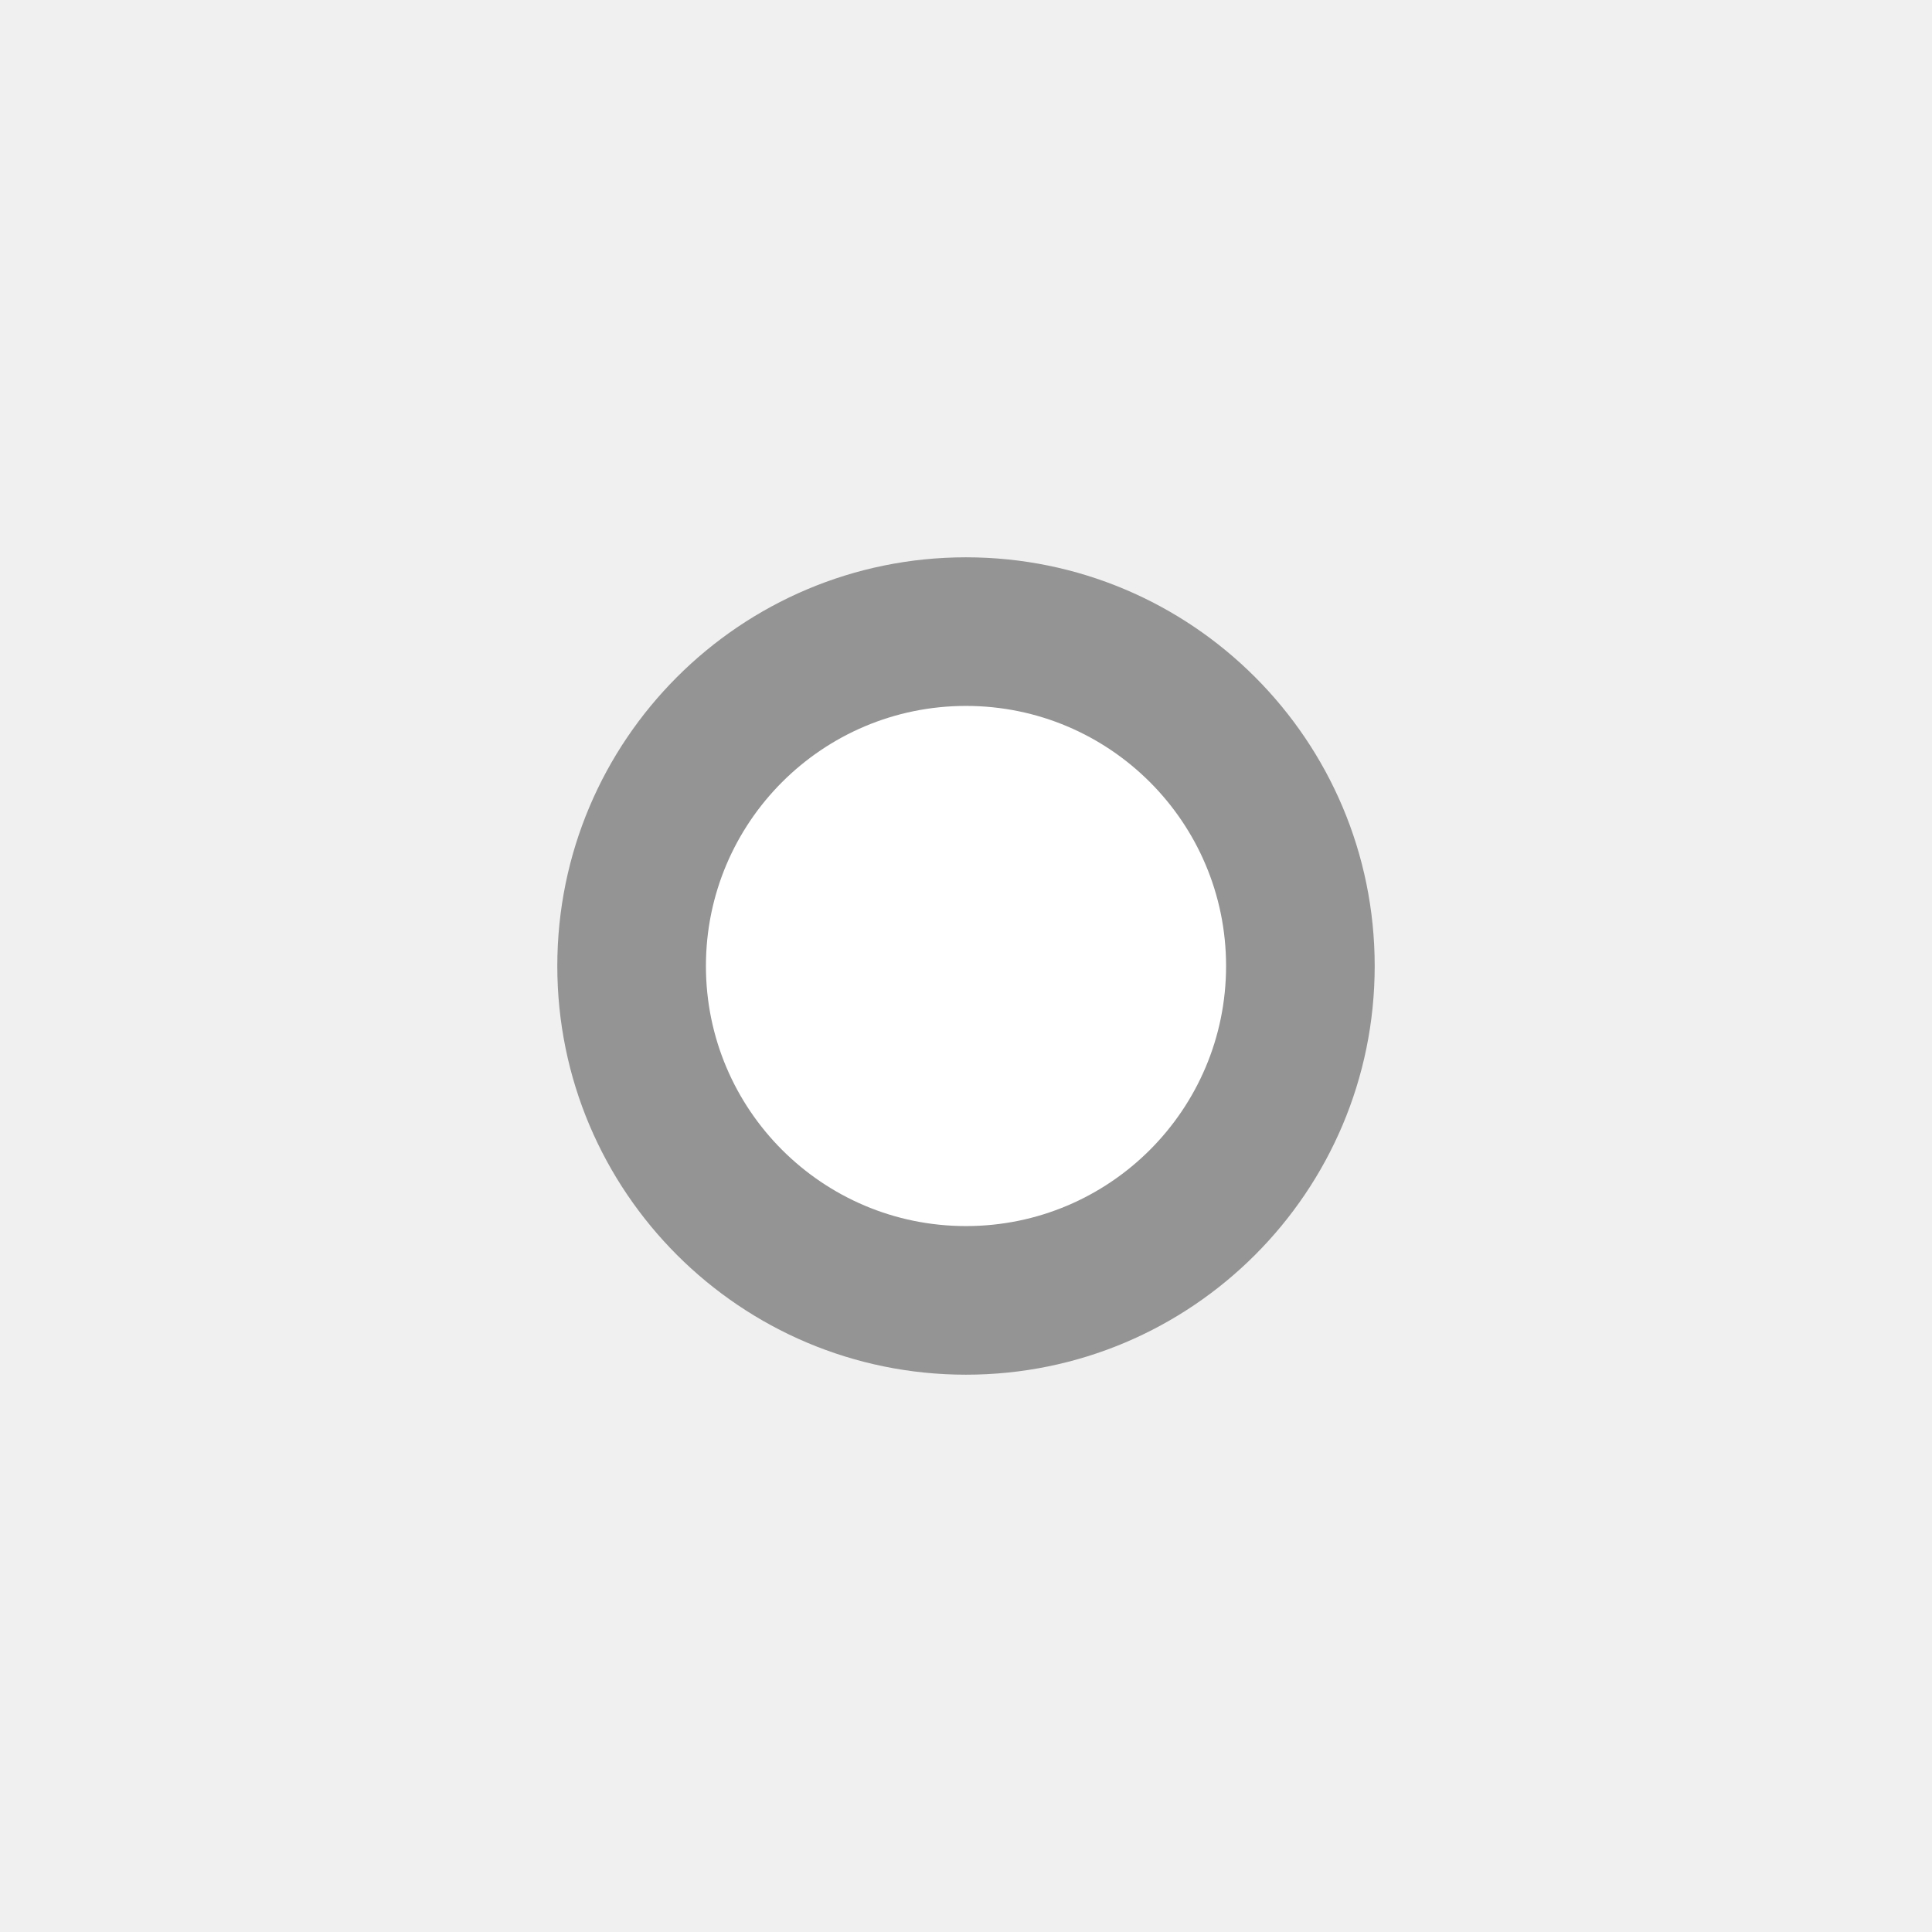
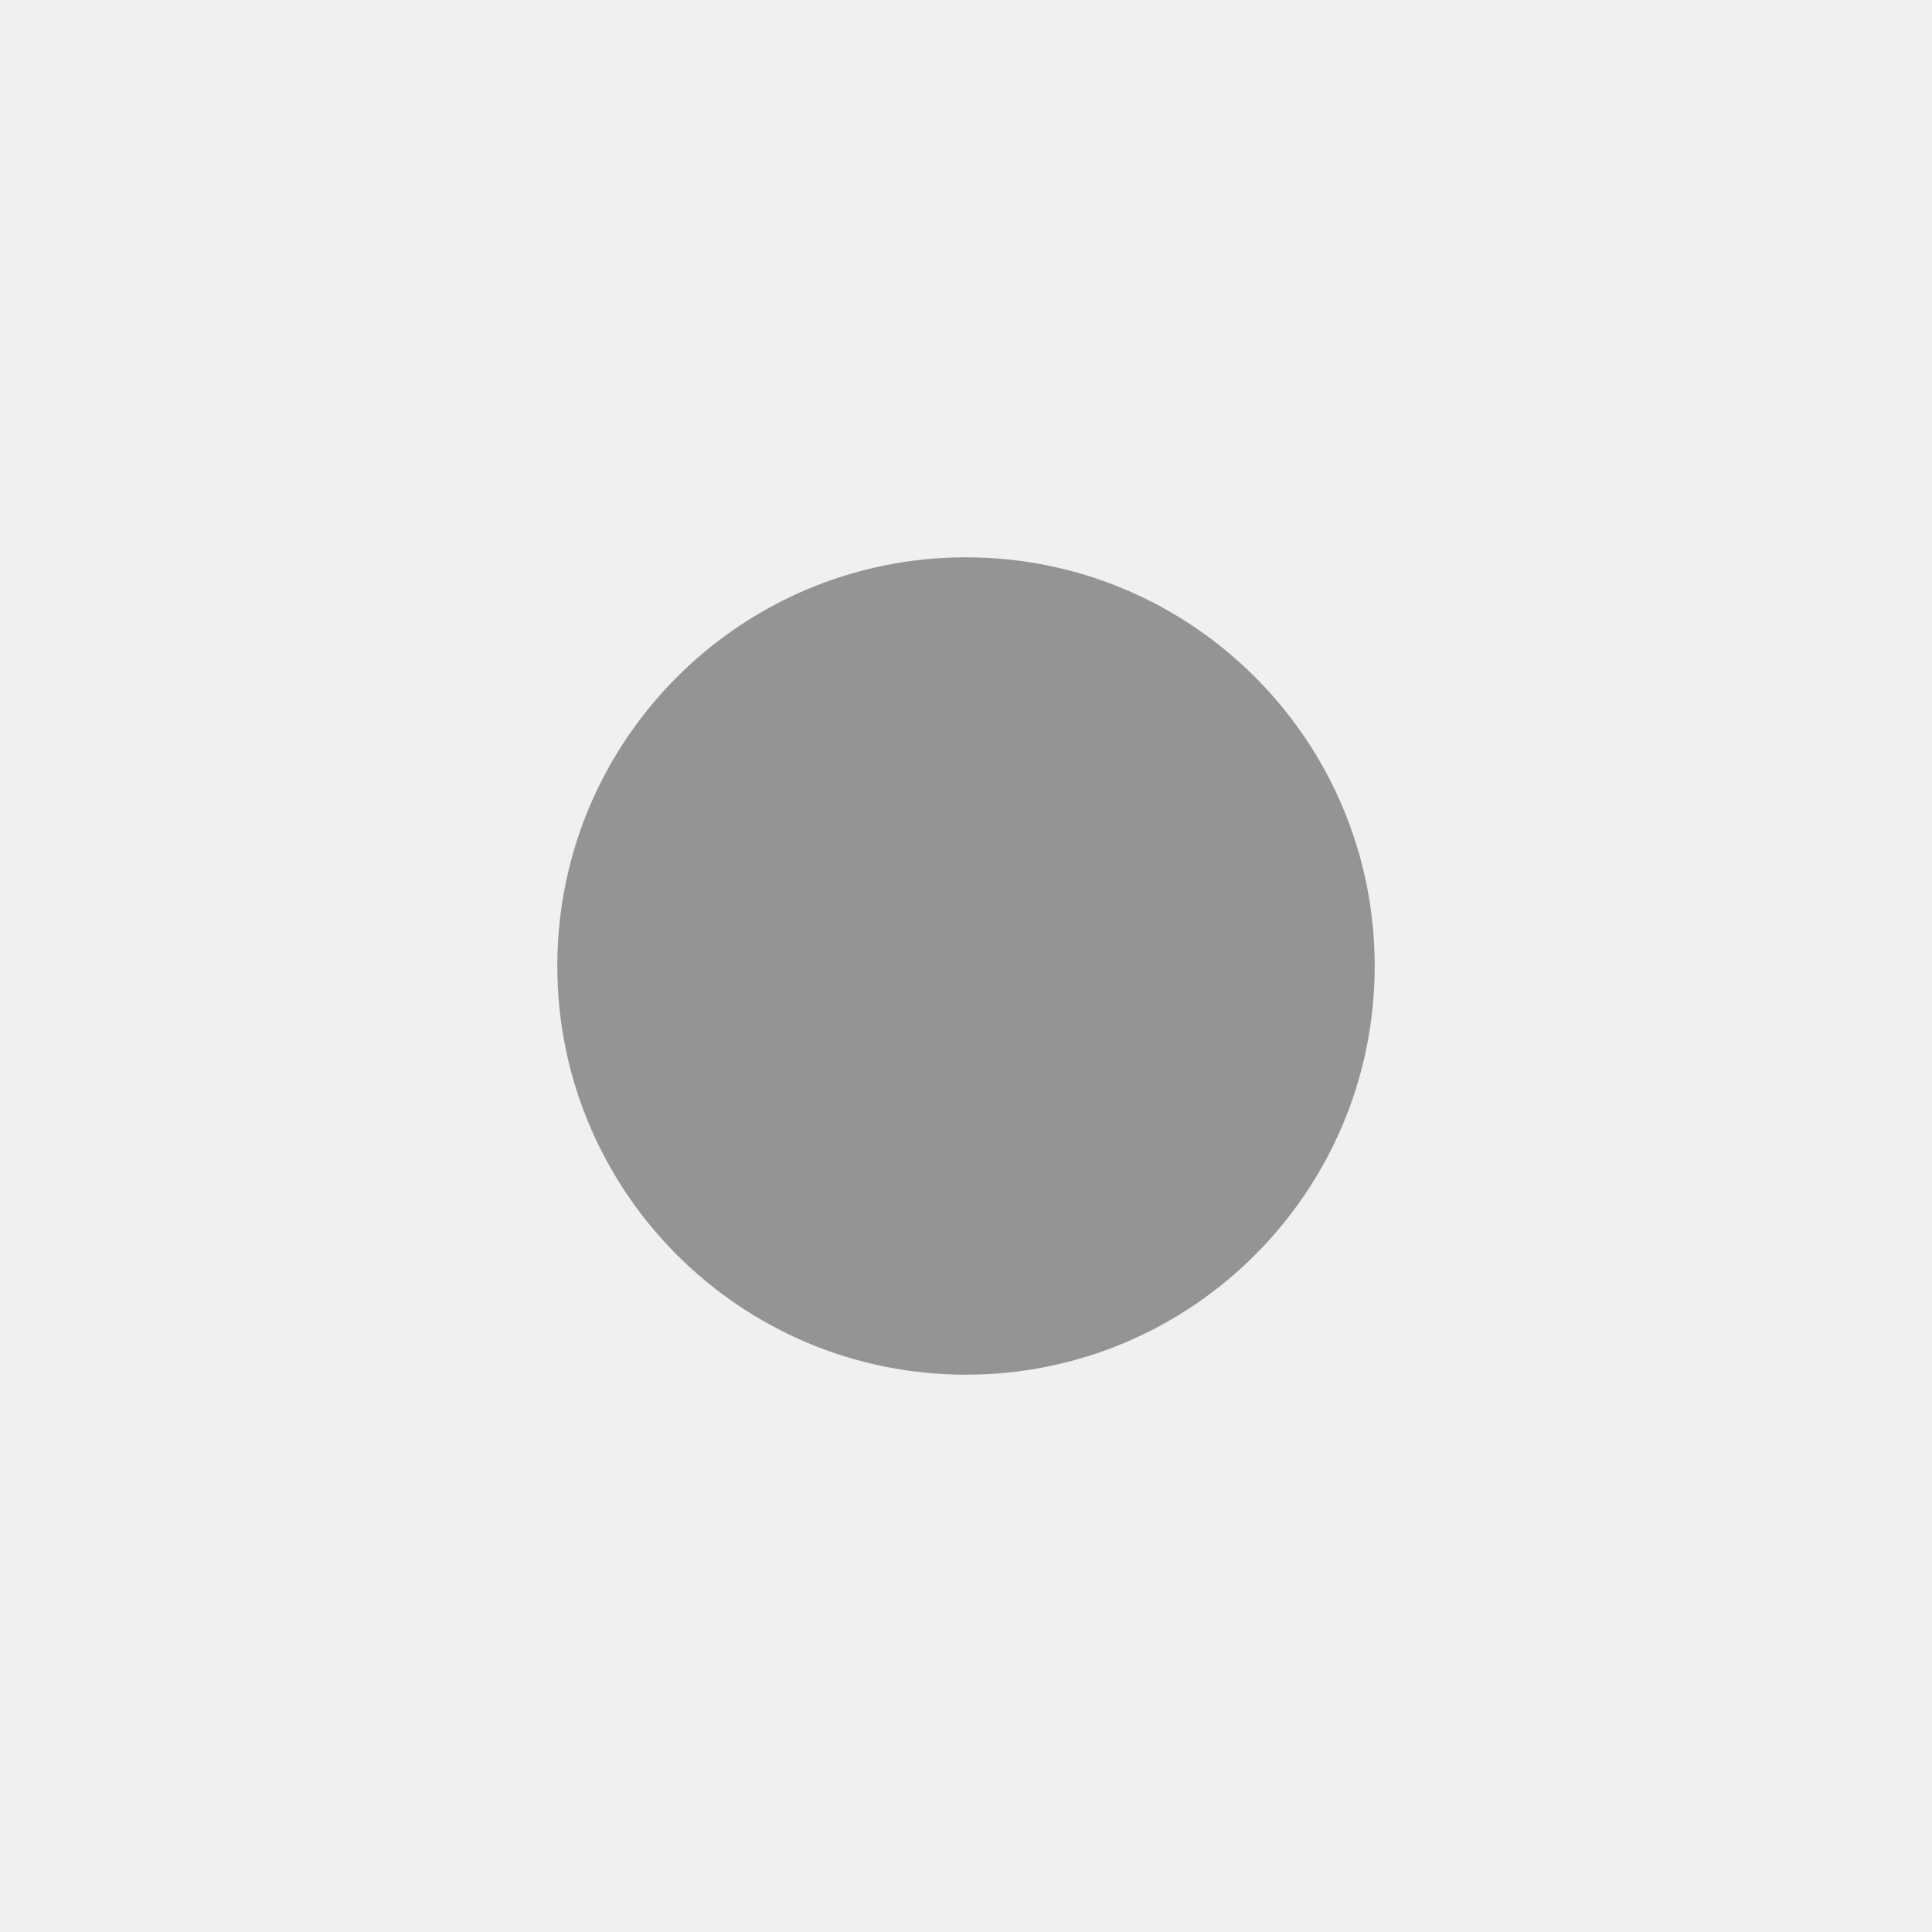
<svg xmlns="http://www.w3.org/2000/svg" width="26" height="26" viewBox="0 0 26 26">
  <g fill="none">
    <path d="M0 0h26v26H0z" />
    <g fill-rule="nonzero">
      <path d="M13 7.5a5.5 5.5 0 1 1 0 11 5.5 5.5 0 0 1 0-11z" fill="#949494" />
-       <path d="M13 9.5a3.5 3.5 0 1 0 0 7 3.5 3.5 0 0 0 0-7z" fill="#FFF" />
+       <path class="interior" d="M13 9.5a3.5 3.5 0 1 0 0 7 3.5 3.5 0 0 0 0-7z" />
    </g>
  </g>
</svg>
